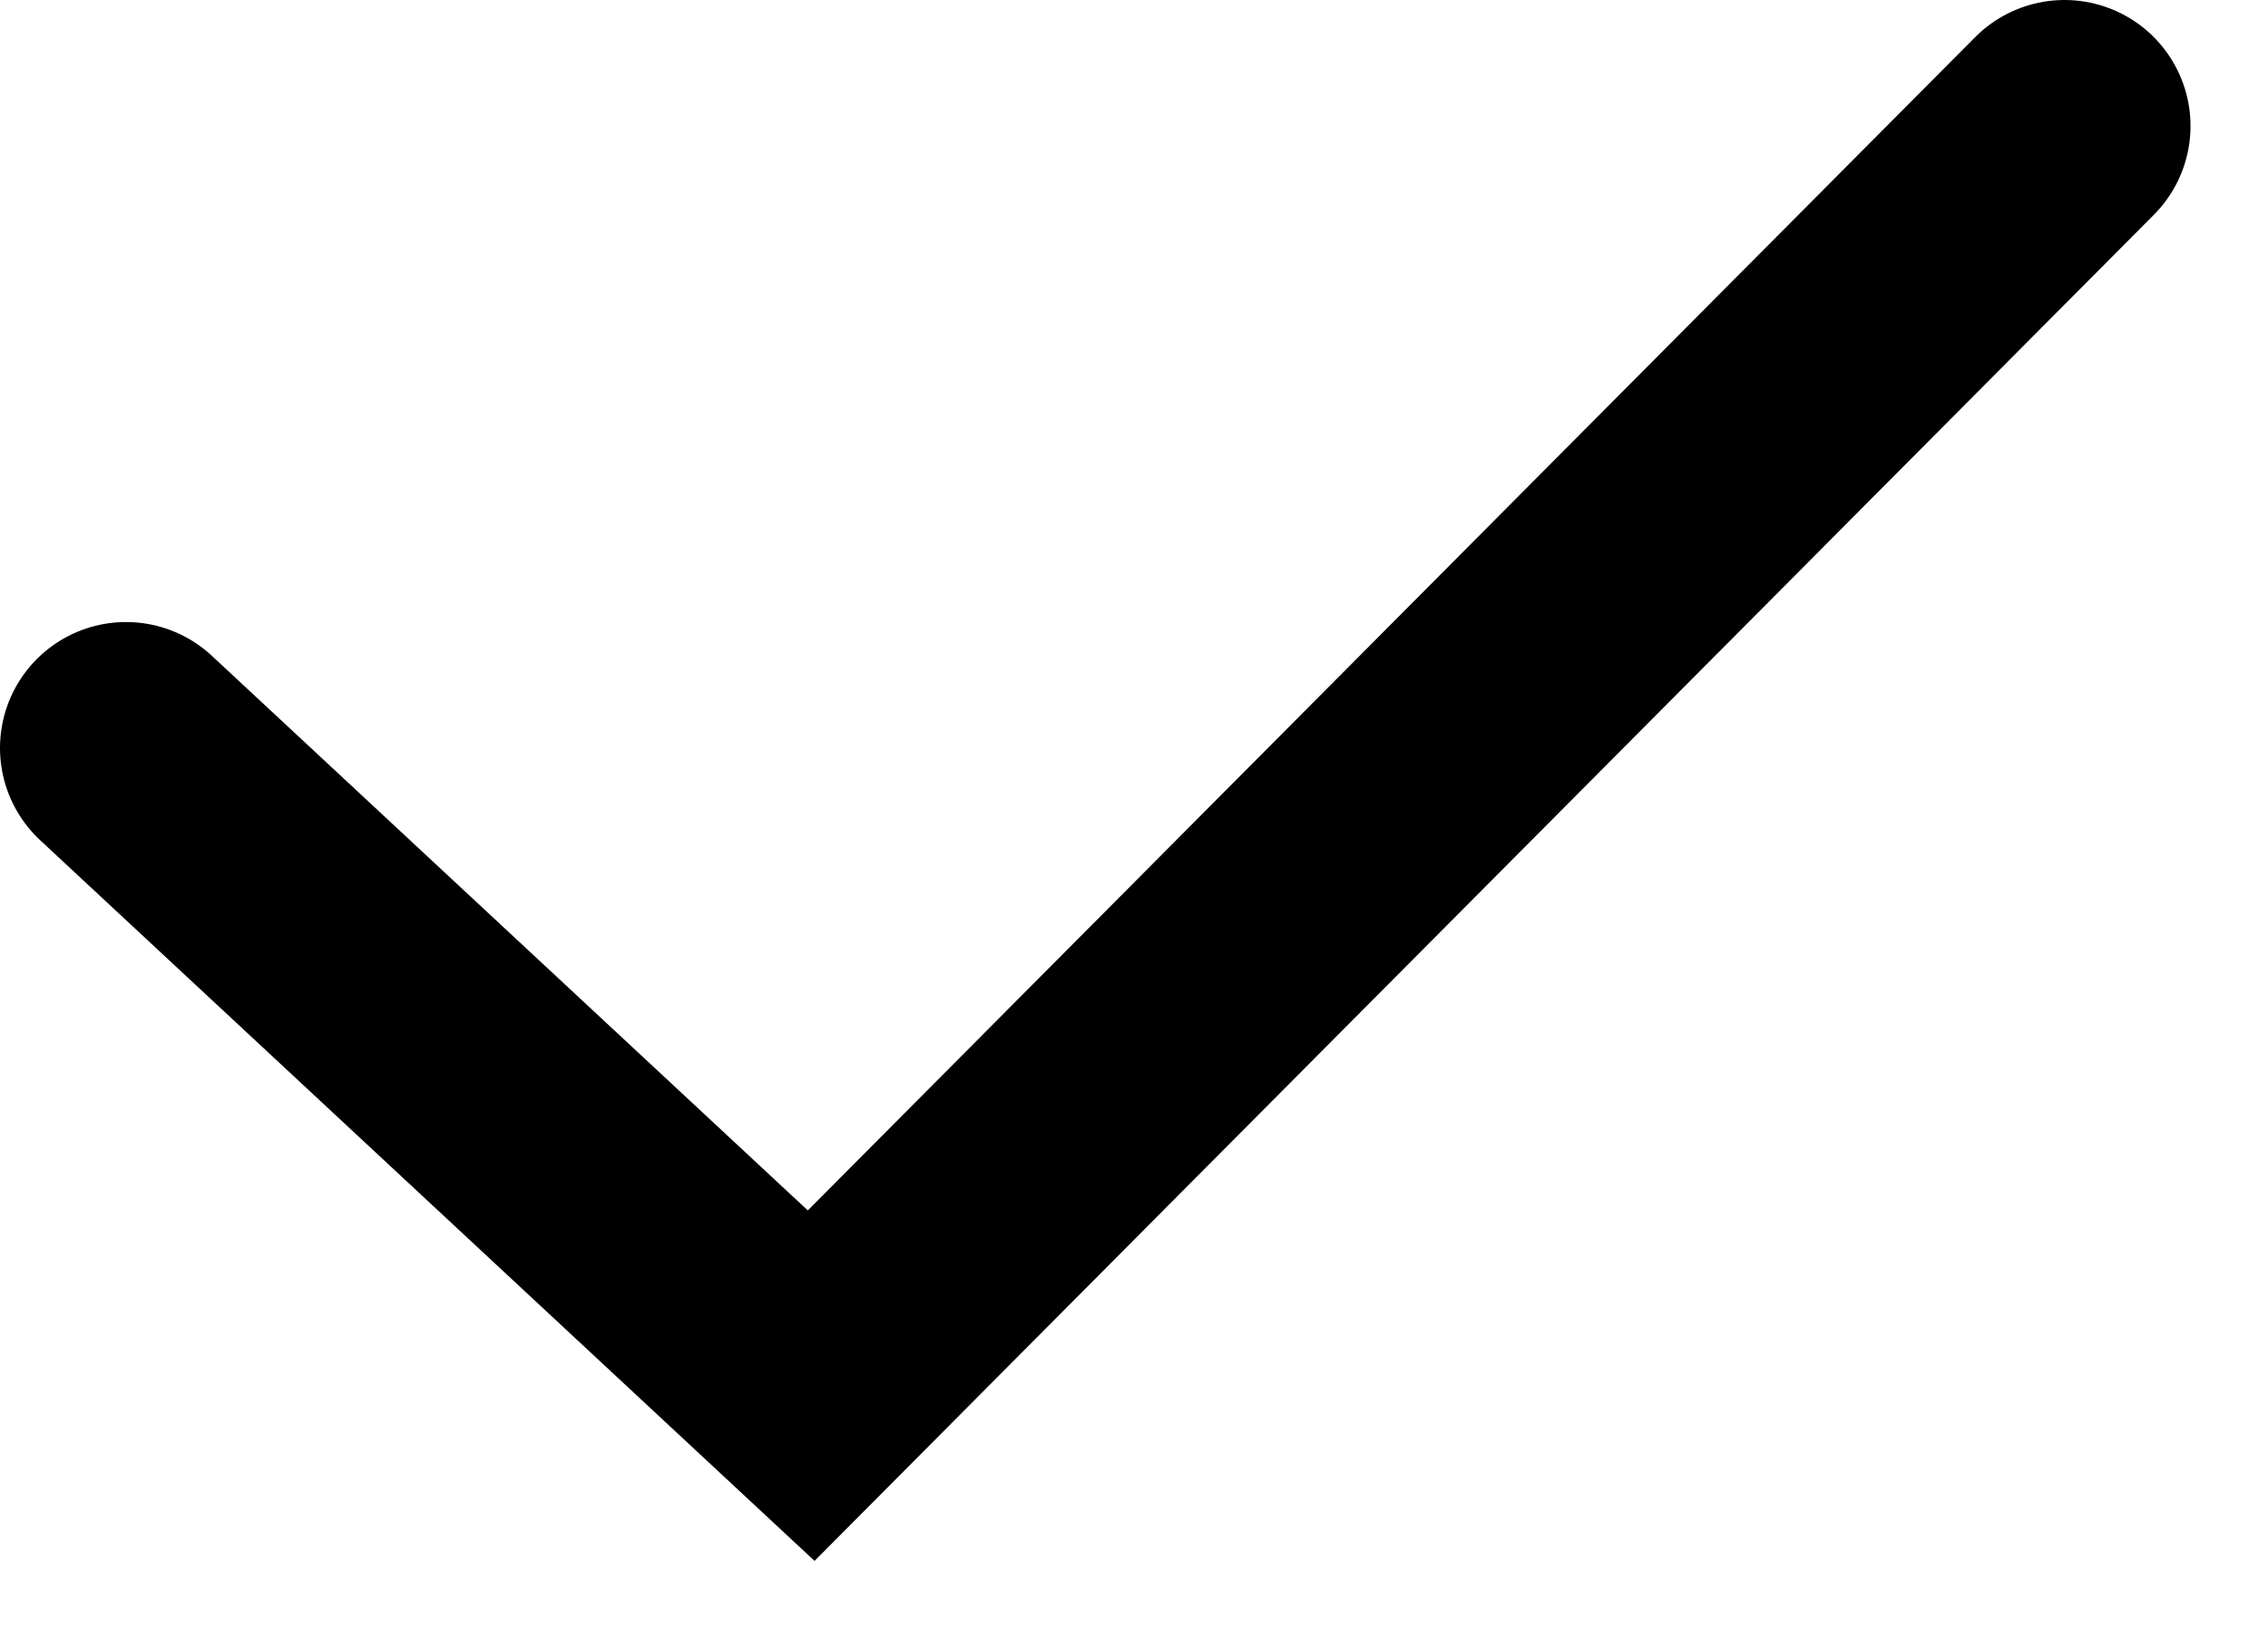
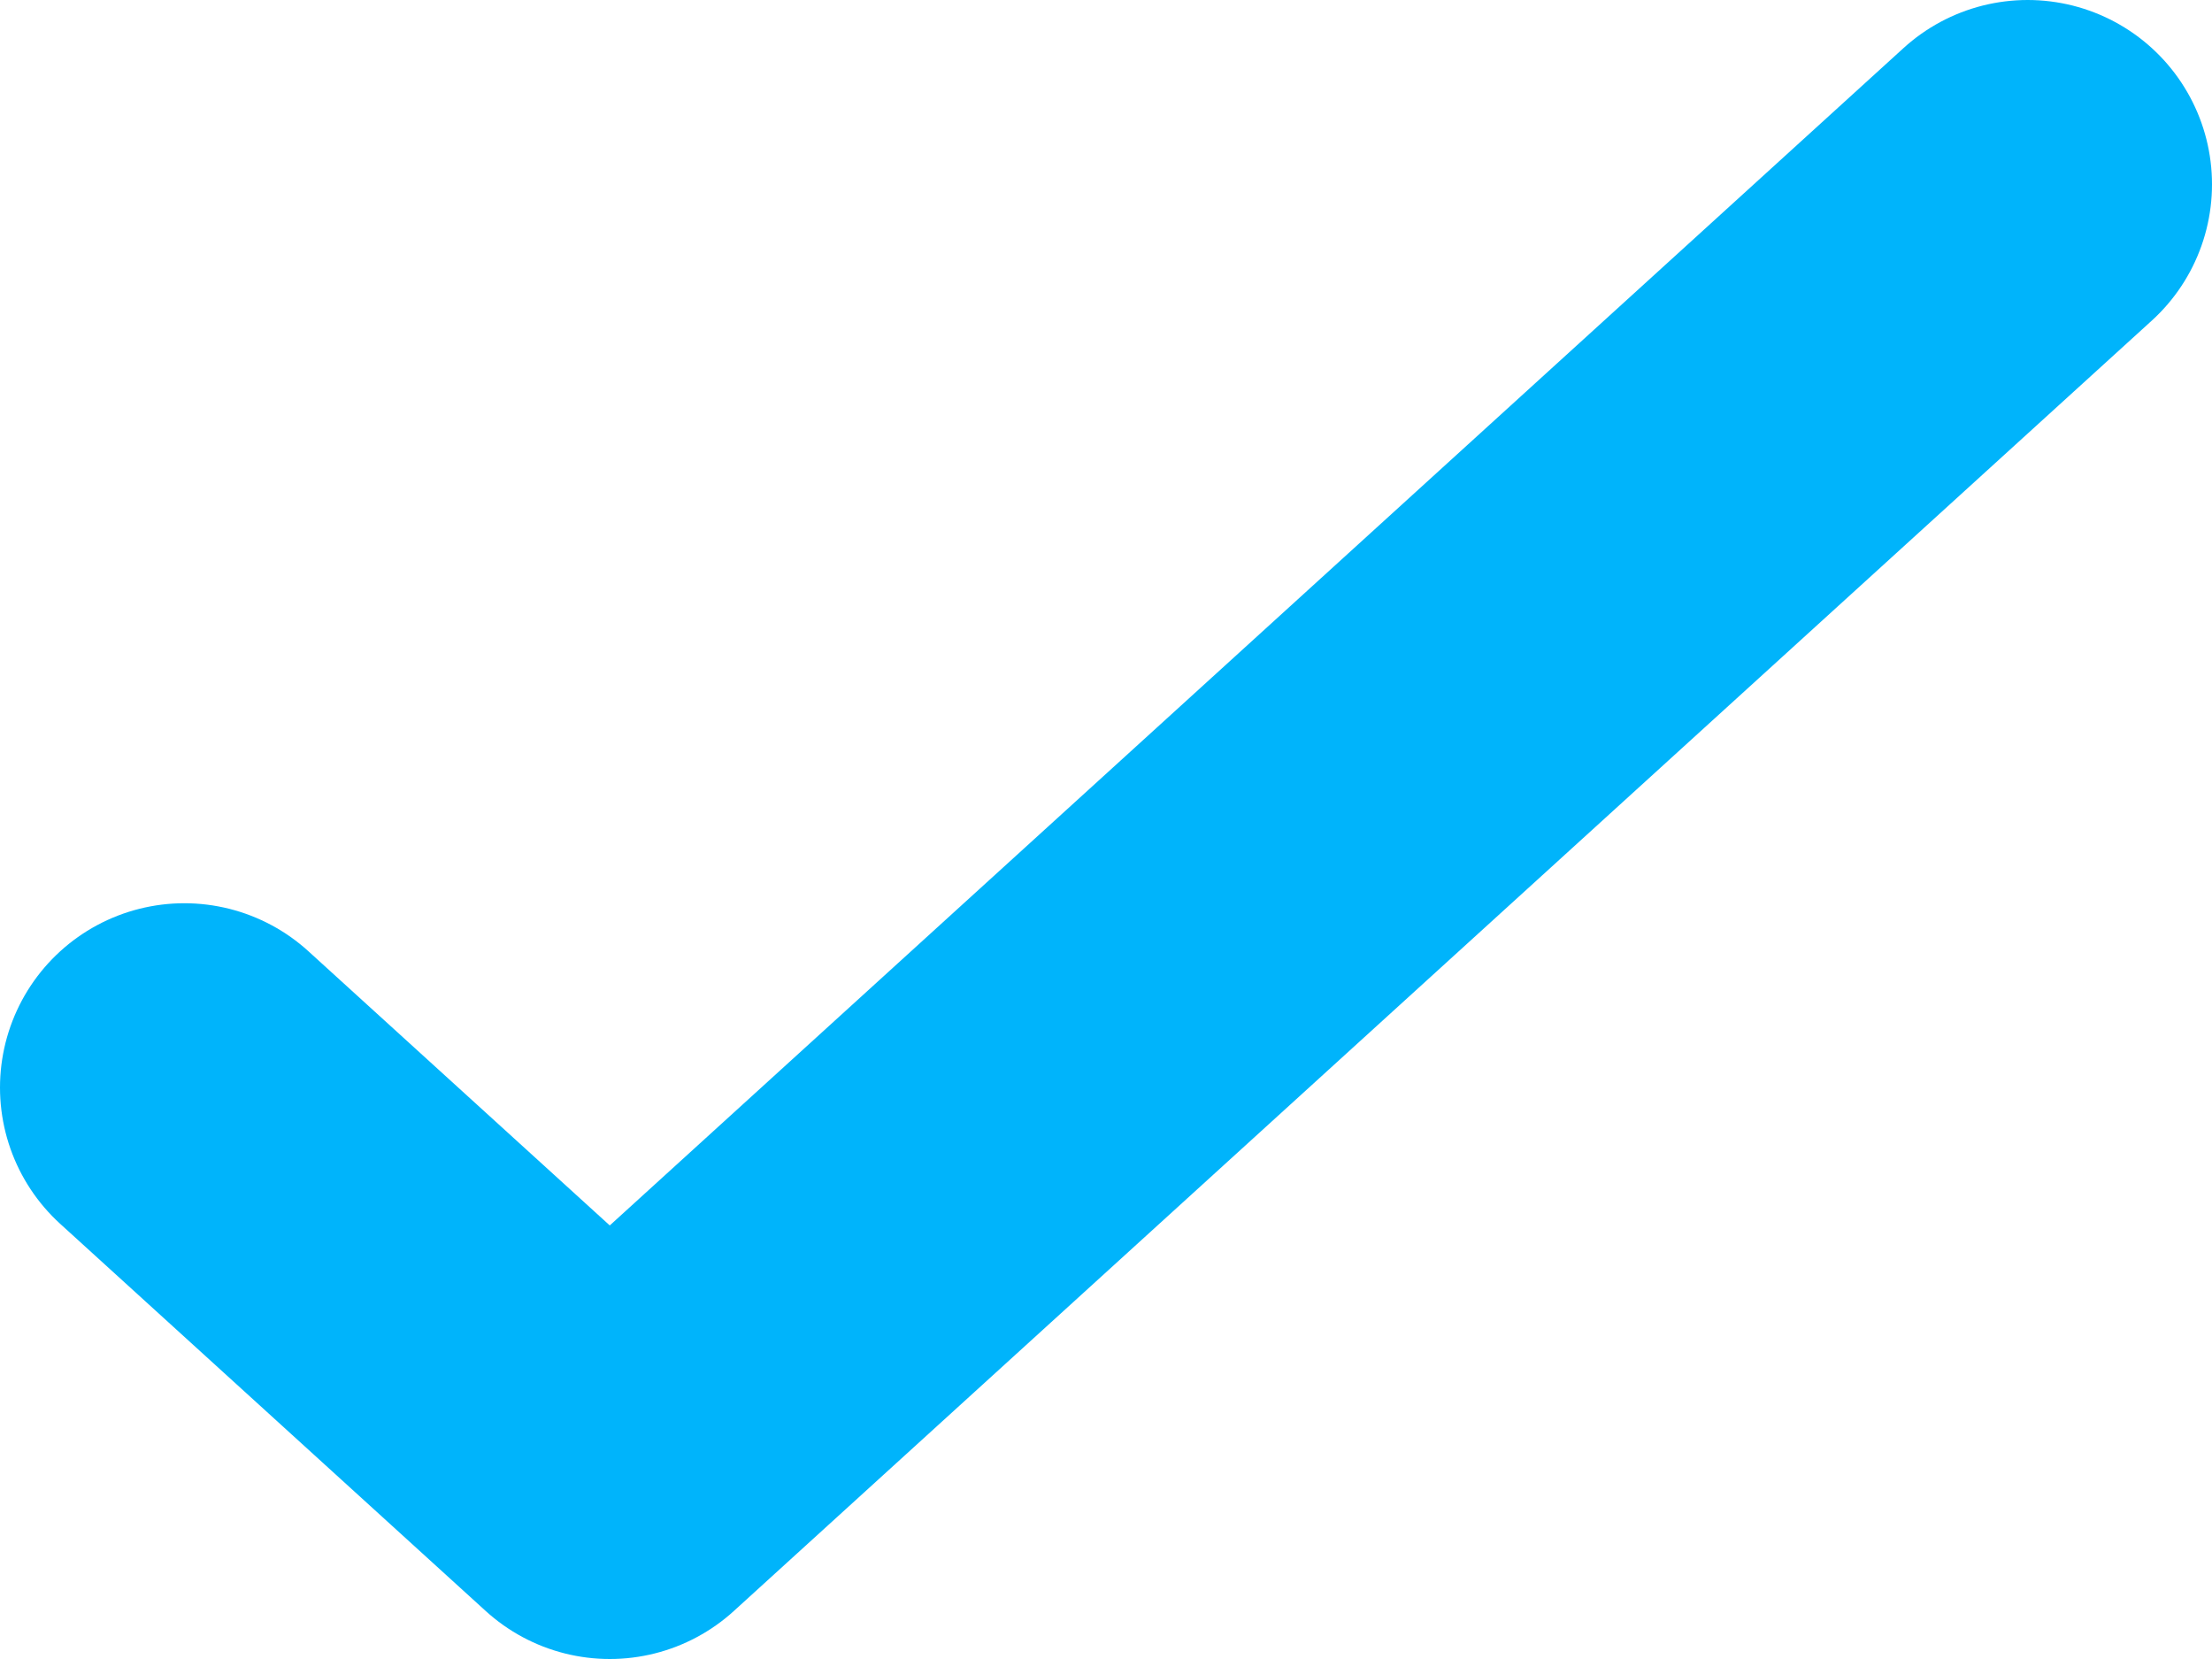
- <svg xmlns="http://www.w3.org/2000/svg" width="18" height="13" viewBox="0 0 18 13" fill="none">
-   <path d="M1 5.938L6.438 11L16.385 1" stroke="black" stroke-width="2" stroke-linecap="round" />
+ <svg xmlns="http://www.w3.org/2000/svg" width="12" height="9" viewBox="0 0 12 9" fill="none">
+   <path d="M1 5.9L3.308 8L11 1" stroke="#00B4FB" stroke-width="2" stroke-linecap="round" stroke-linejoin="round" />
</svg>
